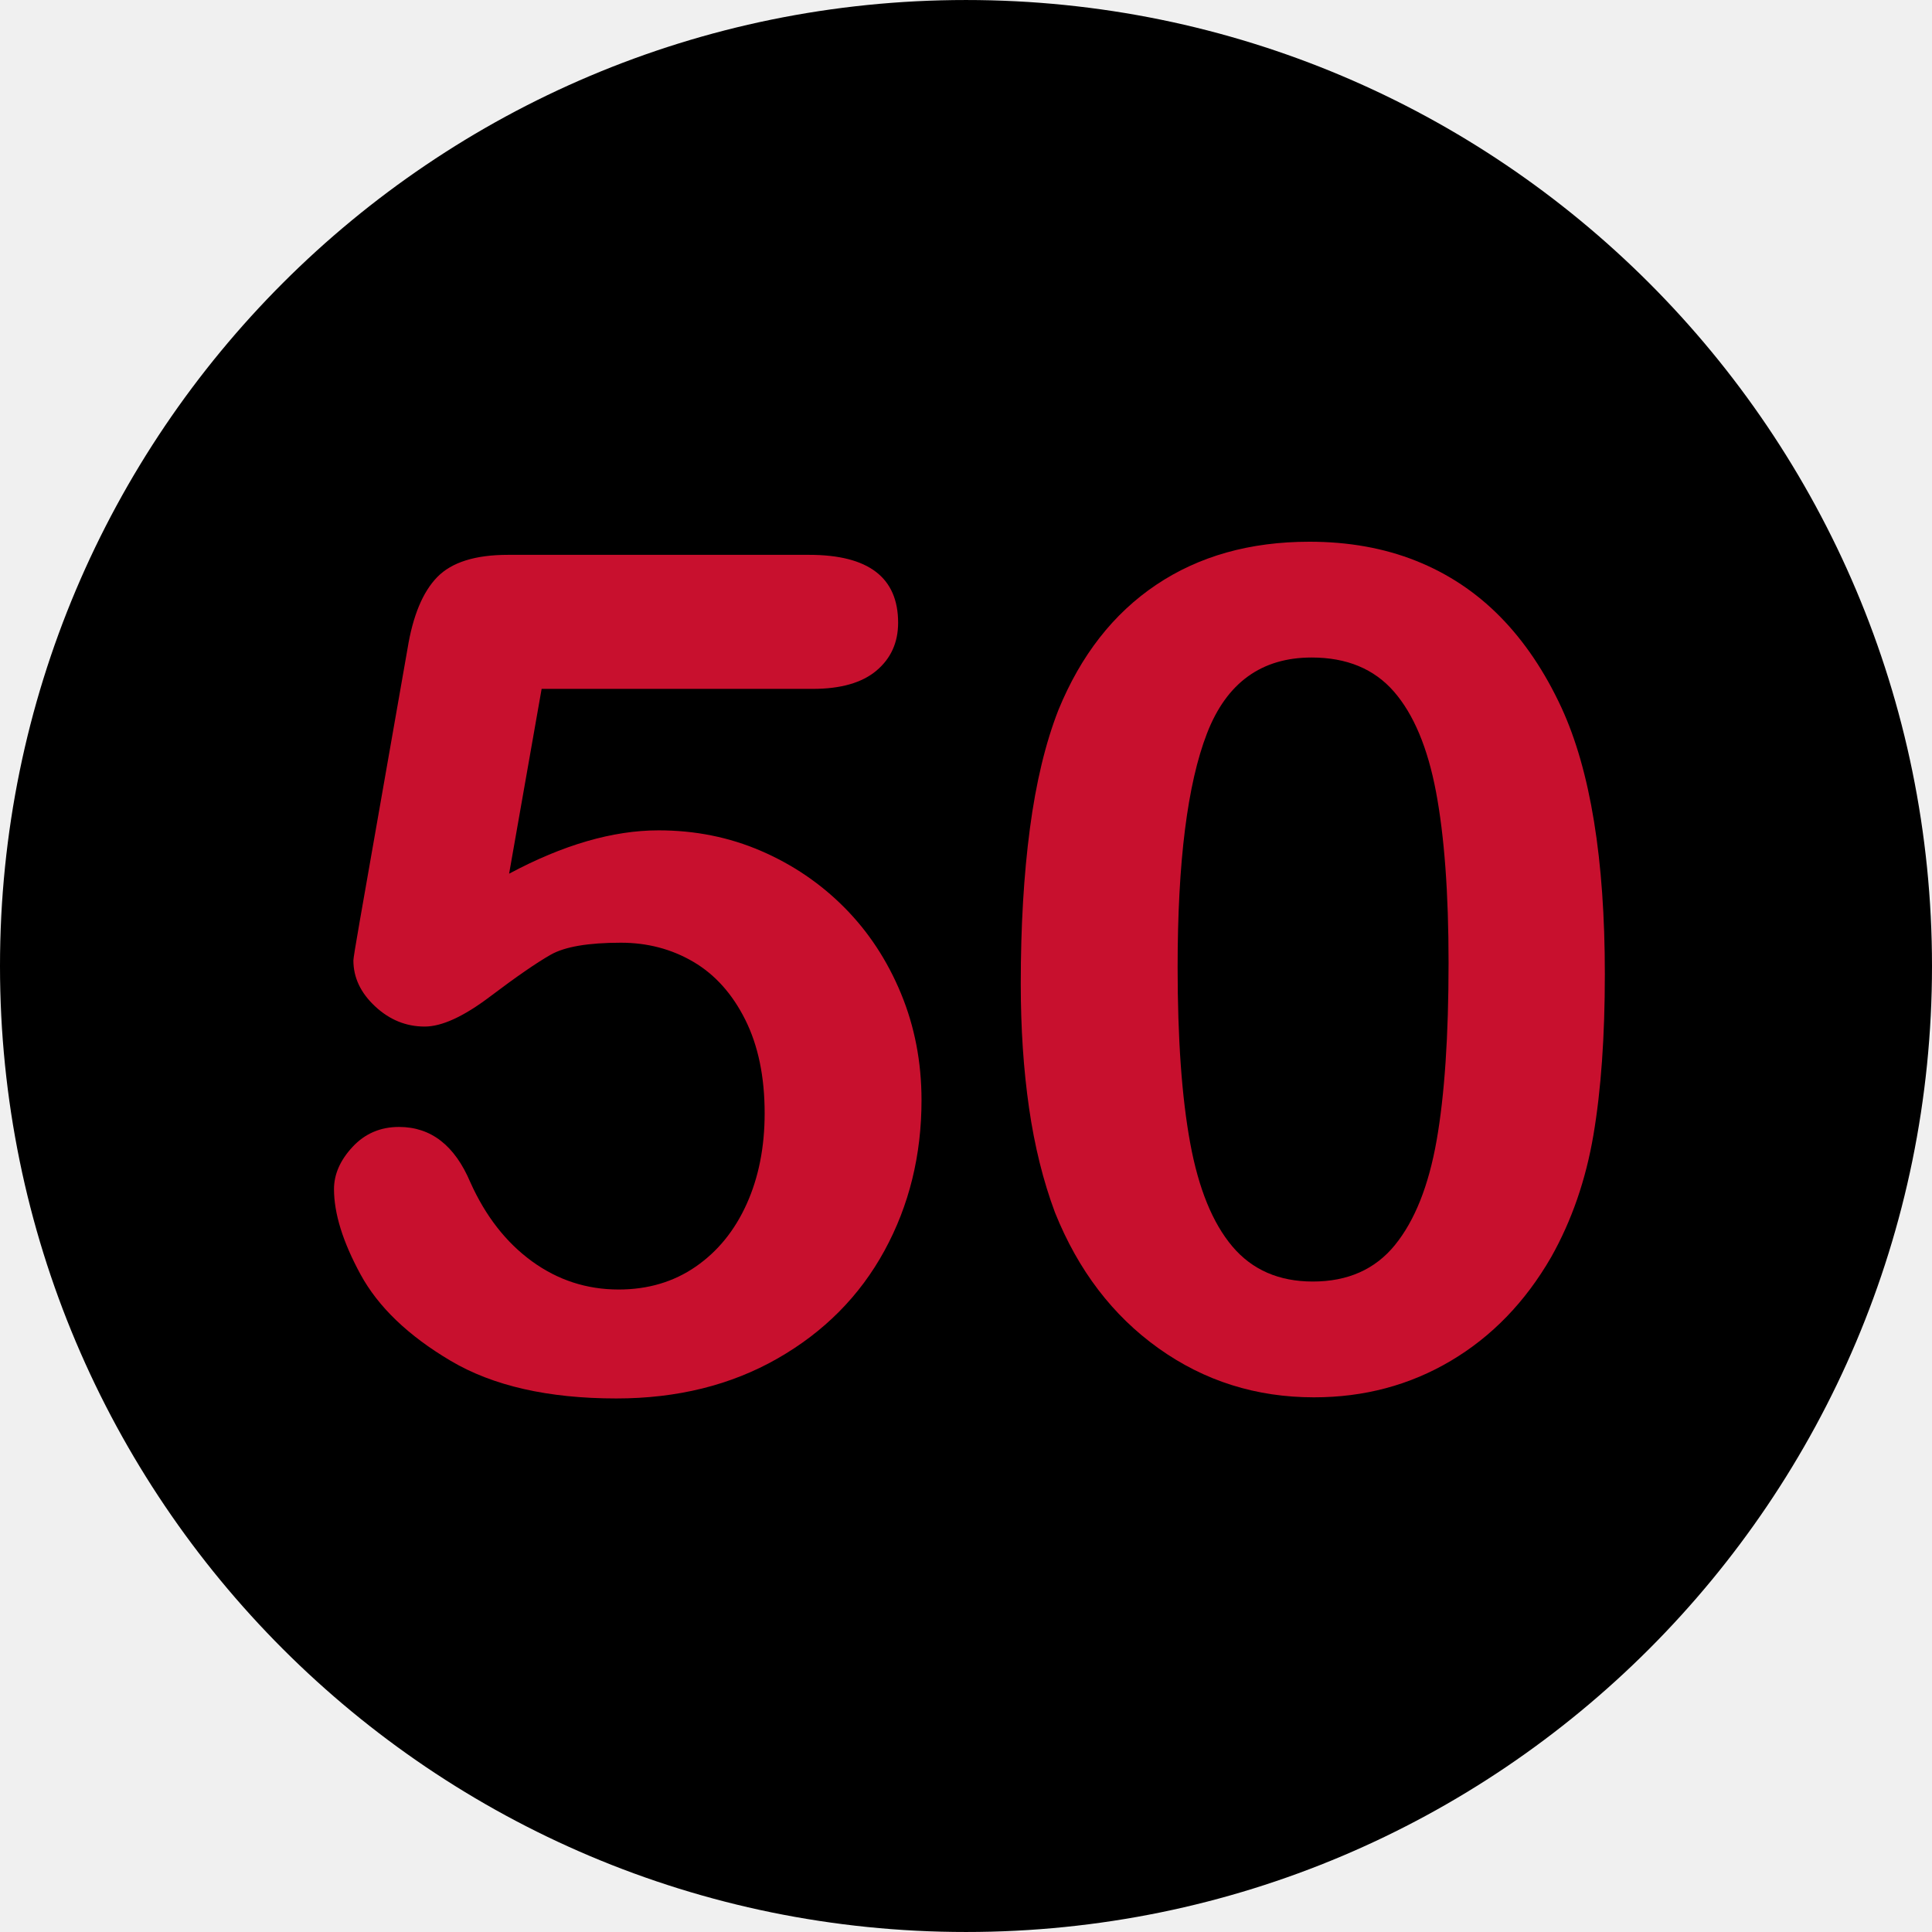
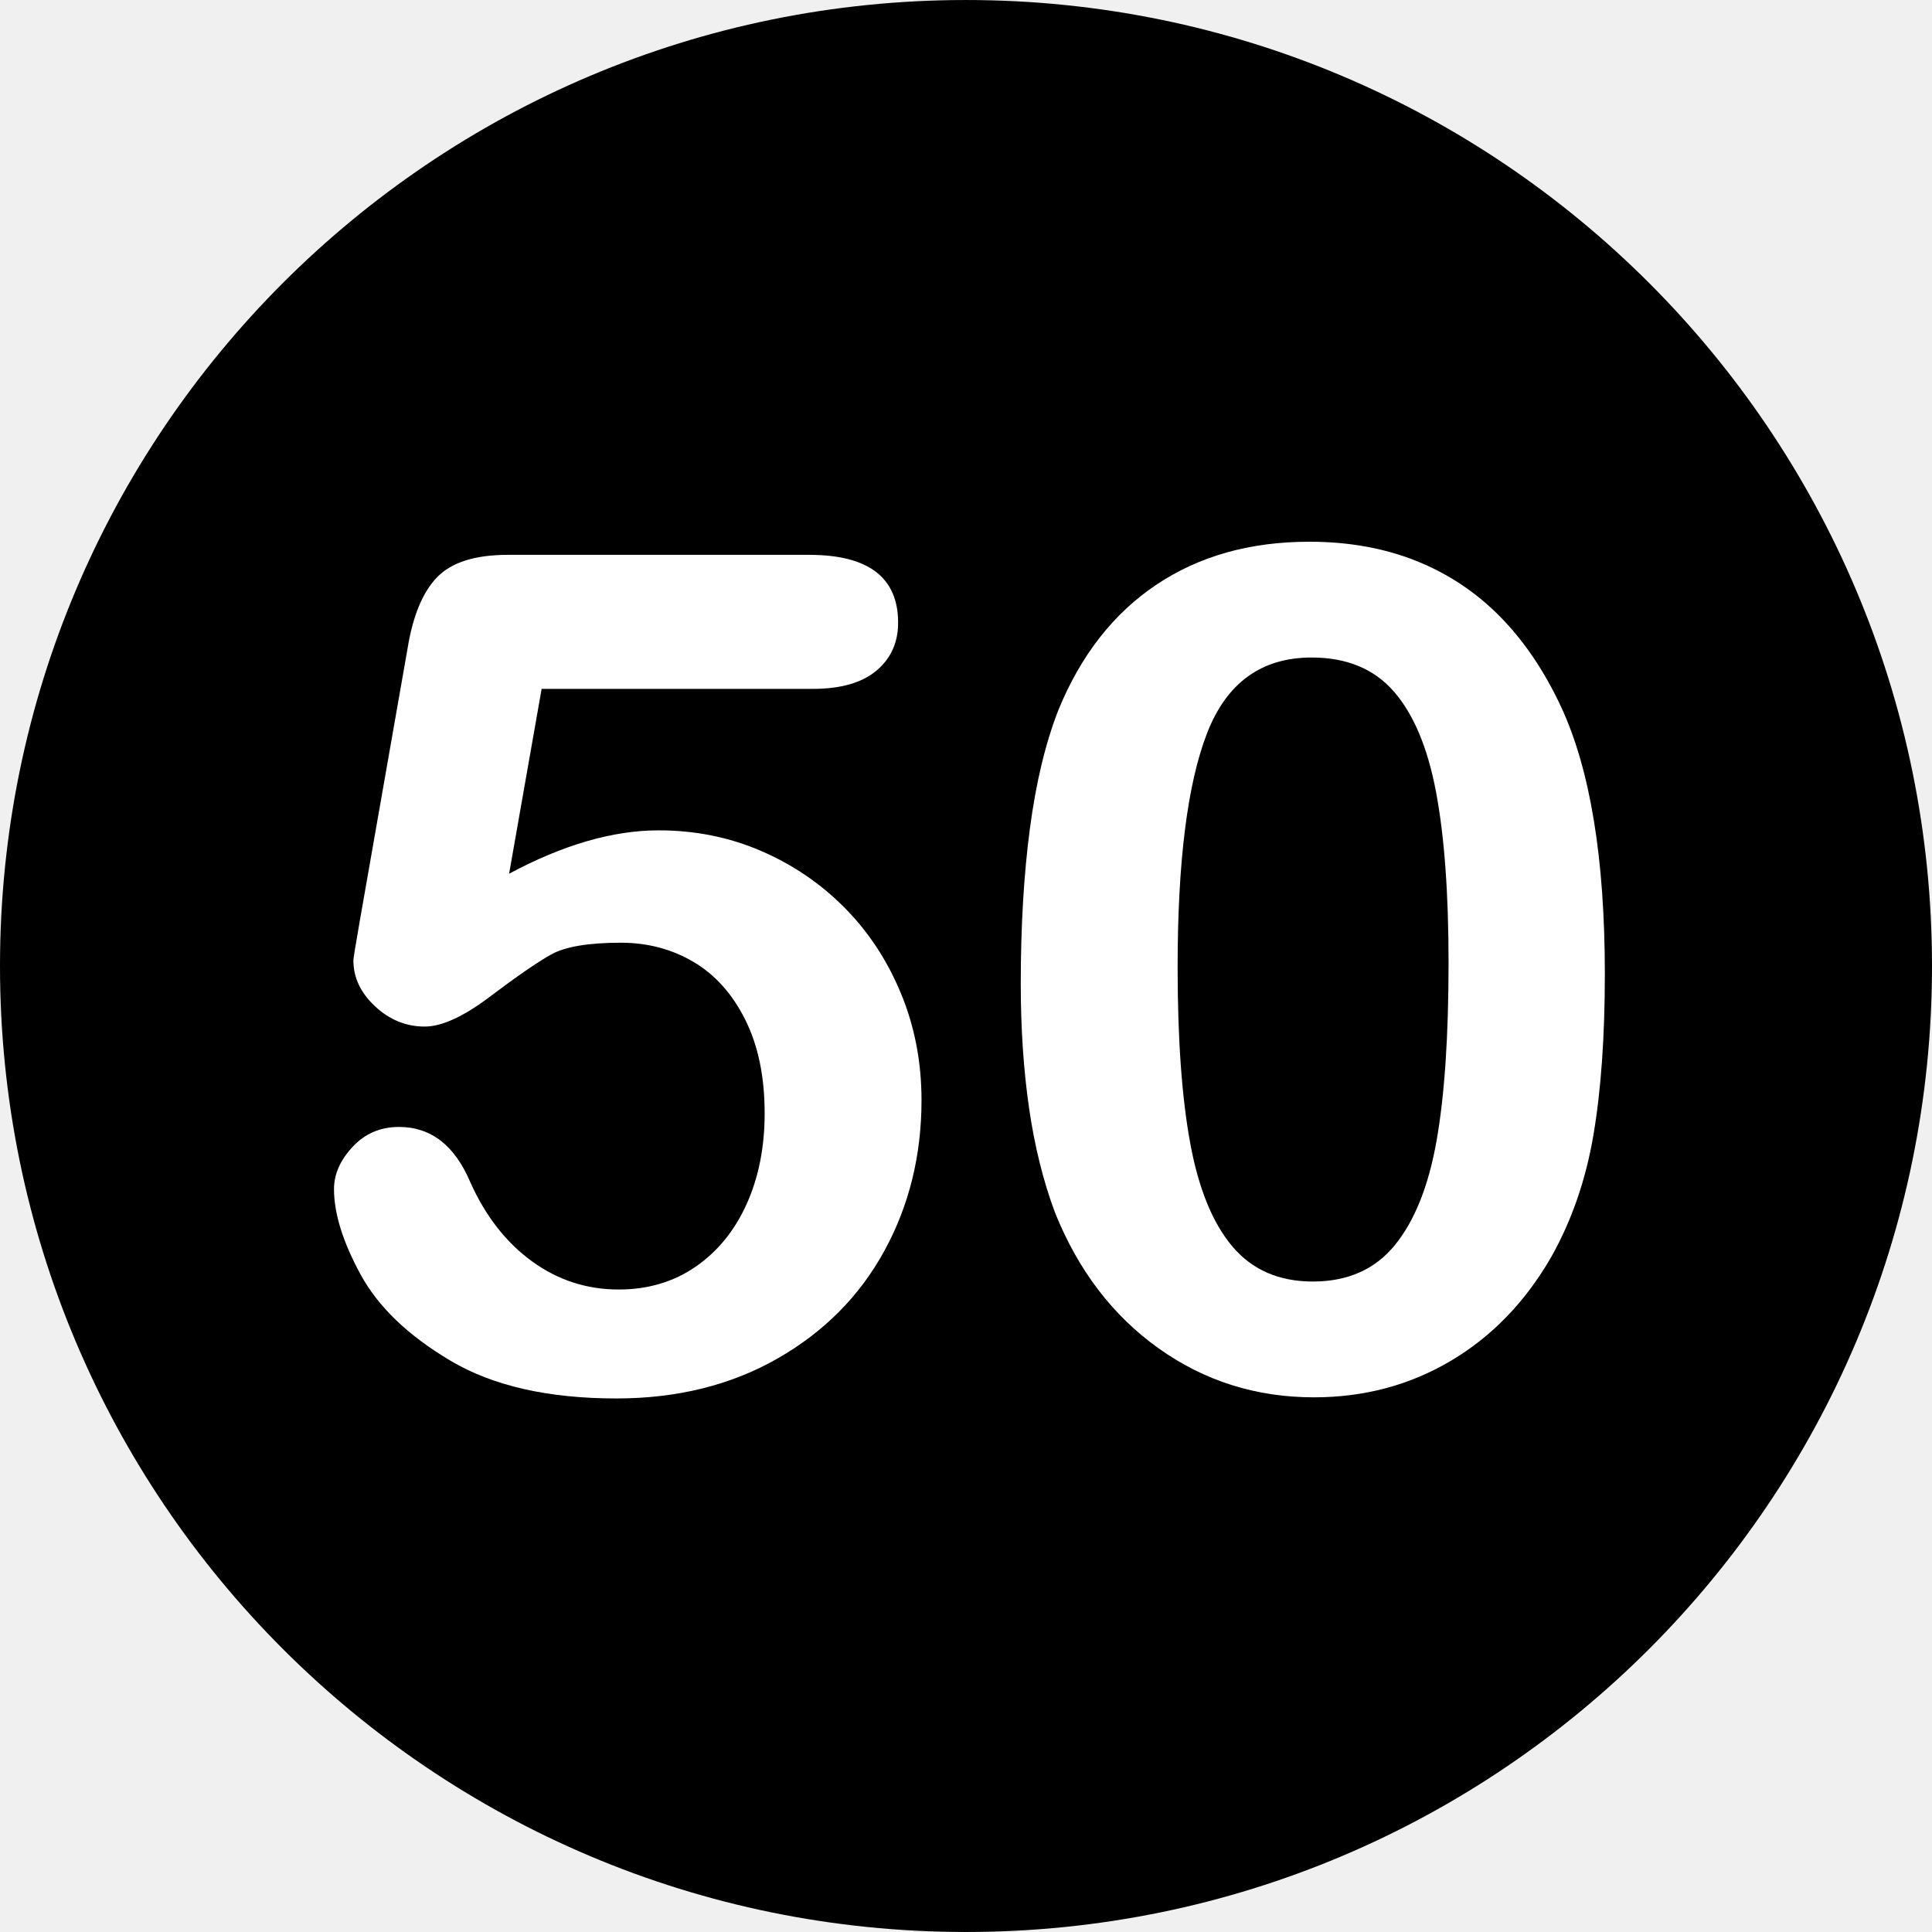
<svg xmlns="http://www.w3.org/2000/svg" height="800px" width="800px" version="1.1" id="Layer_1" viewBox="0 0 496.158 496.158" xml:space="preserve">
  <path style="fill:#000000;" d="M248.082,0.003C111.07,0.003,0,111.061,0,248.085c0,137,111.07,248.07,248.082,248.07  c137.006,0,248.076-111.07,248.076-248.07C496.158,111.061,385.088,0.003,248.082,0.003z" />
  <g>
-     <path style="fill:#C8102E;" d="M231.38,255.136c-3.516-8.496-8.35-15.843-14.502-22.046c-6.152-6.2-13.307-11.06-21.46-14.575   c-8.155-3.516-16.919-5.273-26.294-5.273c-11.719,0-24.513,3.712-38.379,11.133l8.35-47.461h69.58   c7.226,0,12.694-1.561,16.406-4.688c3.71-3.124,5.566-7.226,5.566-12.305c0-11.62-7.617-17.432-22.852-17.432h-77.344   c-8.4,0-14.454,1.904-18.164,5.713c-3.712,3.809-6.251,9.913-7.617,18.311l-12.304,70.166c-1.076,6.152-1.611,9.474-1.611,9.961   c0,4.395,1.854,8.327,5.566,11.792c3.71,3.468,7.958,5.2,12.744,5.2c4.395,0,9.984-2.563,16.772-7.69   c6.786-5.127,11.986-8.716,15.601-10.767c3.612-2.051,9.618-3.076,18.018-3.076c6.834,0,13.037,1.637,18.604,4.907   c5.566,3.273,10.009,8.229,13.33,14.868c3.319,6.642,4.98,14.648,4.98,24.023c0,8.693-1.538,16.457-4.614,23.291   c-3.076,6.837-7.448,12.208-13.11,16.113c-5.665,3.907-12.257,5.859-19.775,5.859c-8.203,0-15.626-2.417-22.266-7.251   c-6.642-4.834-11.916-11.595-15.82-20.288c-4.005-9.471-10.107-14.209-18.311-14.209c-4.786,0-8.766,1.71-11.938,5.127   c-3.175,3.419-4.761,7.031-4.761,10.84c0,6.251,2.271,13.55,6.812,21.899s12.254,15.747,23.145,22.192   c10.888,6.445,25.072,9.668,42.554,9.668c15.624,0,29.418-3.419,41.382-10.254c11.961-6.834,21.117-16.063,27.466-27.686   c6.347-11.62,9.521-24.511,9.521-38.672C236.653,272.765,234.895,263.632,231.38,255.136z" />
-     <path style="fill:#C8102E;" d="M401.009,181.747c-4.298-9.276-9.547-17.065-15.747-23.364   c-6.203-6.299-13.403-11.083-21.606-14.355c-8.203-3.271-17.335-4.907-27.393-4.907c-15.234,0-28.345,3.688-39.331,11.06   c-10.986,7.375-19.361,18.091-25.122,32.153c-3.321,8.496-5.763,18.654-7.324,30.469c-1.563,11.817-2.344,25.099-2.344,39.844   c0,11.426,0.707,22.046,2.124,31.86c1.415,9.814,3.637,18.775,6.665,26.88c5.956,14.845,14.818,26.466,26.587,34.863   c11.767,8.4,25.072,12.598,39.917,12.598c12.891,0,24.609-3.126,35.156-9.375s19.139-15.136,25.781-26.66   c5.273-9.375,8.885-19.823,10.84-31.348c1.952-11.522,2.93-25.292,2.93-41.309C412.142,220.664,408.429,197.861,401.009,181.747z    M368.929,292.929c-2.051,11.623-5.617,20.558-10.693,26.807c-5.079,6.251-12.11,9.375-21.094,9.375   c-8.693,0-15.578-3.003-20.654-9.009c-5.079-6.006-8.693-14.868-10.84-26.587c-2.149-11.719-3.223-26.756-3.223-45.117   c0-27.049,2.513-47.069,7.544-60.059c5.028-12.987,13.989-19.482,26.88-19.482c8.983,0,16.015,2.907,21.094,8.716   c5.077,5.812,8.69,14.406,10.84,25.781c2.147,11.378,3.223,26.001,3.223,43.872C372.005,266.075,370.979,281.309,368.929,292.929z" />
+     <path style="fill:#ffffff;" d="M231.38,255.136c-3.516-8.496-8.35-15.843-14.502-22.046c-6.152-6.2-13.307-11.06-21.46-14.575   c-8.155-3.516-16.919-5.273-26.294-5.273c-11.719,0-24.513,3.712-38.379,11.133l8.35-47.461h69.58   c7.226,0,12.694-1.561,16.406-4.688c3.71-3.124,5.566-7.226,5.566-12.305c0-11.62-7.617-17.432-22.852-17.432h-77.344   c-8.4,0-14.454,1.904-18.164,5.713c-3.712,3.809-6.251,9.913-7.617,18.311l-12.304,70.166c-1.076,6.152-1.611,9.474-1.611,9.961   c0,4.395,1.854,8.327,5.566,11.792c3.71,3.468,7.958,5.2,12.744,5.2c4.395,0,9.984-2.563,16.772-7.69   c6.786-5.127,11.986-8.716,15.601-10.767c3.612-2.051,9.618-3.076,18.018-3.076c6.834,0,13.037,1.637,18.604,4.907   c5.566,3.273,10.009,8.229,13.33,14.868c3.319,6.642,4.98,14.648,4.98,24.023c0,8.693-1.538,16.457-4.614,23.291   c-3.076,6.837-7.448,12.208-13.11,16.113c-5.665,3.907-12.257,5.859-19.775,5.859c-8.203,0-15.626-2.417-22.266-7.251   c-6.642-4.834-11.916-11.595-15.82-20.288c-4.005-9.471-10.107-14.209-18.311-14.209c-4.786,0-8.766,1.71-11.938,5.127   c-3.175,3.419-4.761,7.031-4.761,10.84c0,6.251,2.271,13.55,6.812,21.899s12.254,15.747,23.145,22.192   c10.888,6.445,25.072,9.668,42.554,9.668c15.624,0,29.418-3.419,41.382-10.254c11.961-6.834,21.117-16.063,27.466-27.686   c6.347-11.62,9.521-24.511,9.521-38.672C236.653,272.765,234.895,263.632,231.38,255.136z" />
+     <path style="fill:#ffffff;" d="M401.009,181.747c-4.298-9.276-9.547-17.065-15.747-23.364   c-6.203-6.299-13.403-11.083-21.606-14.355c-8.203-3.271-17.335-4.907-27.393-4.907c-15.234,0-28.345,3.688-39.331,11.06   c-10.986,7.375-19.361,18.091-25.122,32.153c-3.321,8.496-5.763,18.654-7.324,30.469c-1.563,11.817-2.344,25.099-2.344,39.844   c0,11.426,0.707,22.046,2.124,31.86c1.415,9.814,3.637,18.775,6.665,26.88c5.956,14.845,14.818,26.466,26.587,34.863   c11.767,8.4,25.072,12.598,39.917,12.598c12.891,0,24.609-3.126,35.156-9.375s19.139-15.136,25.781-26.66   c5.273-9.375,8.885-19.823,10.84-31.348c1.952-11.522,2.93-25.292,2.93-41.309C412.142,220.664,408.429,197.861,401.009,181.747z    M368.929,292.929c-2.051,11.623-5.617,20.558-10.693,26.807c-5.079,6.251-12.11,9.375-21.094,9.375   c-8.693,0-15.578-3.003-20.654-9.009c-5.079-6.006-8.693-14.868-10.84-26.587c-2.149-11.719-3.223-26.756-3.223-45.117   c0-27.049,2.513-47.069,7.544-60.059c5.028-12.987,13.989-19.482,26.88-19.482c8.983,0,16.015,2.907,21.094,8.716   c5.077,5.812,8.69,14.406,10.84,25.781c2.147,11.378,3.223,26.001,3.223,43.872C372.005,266.075,370.979,281.309,368.929,292.929z" />
  </g>
</svg>
